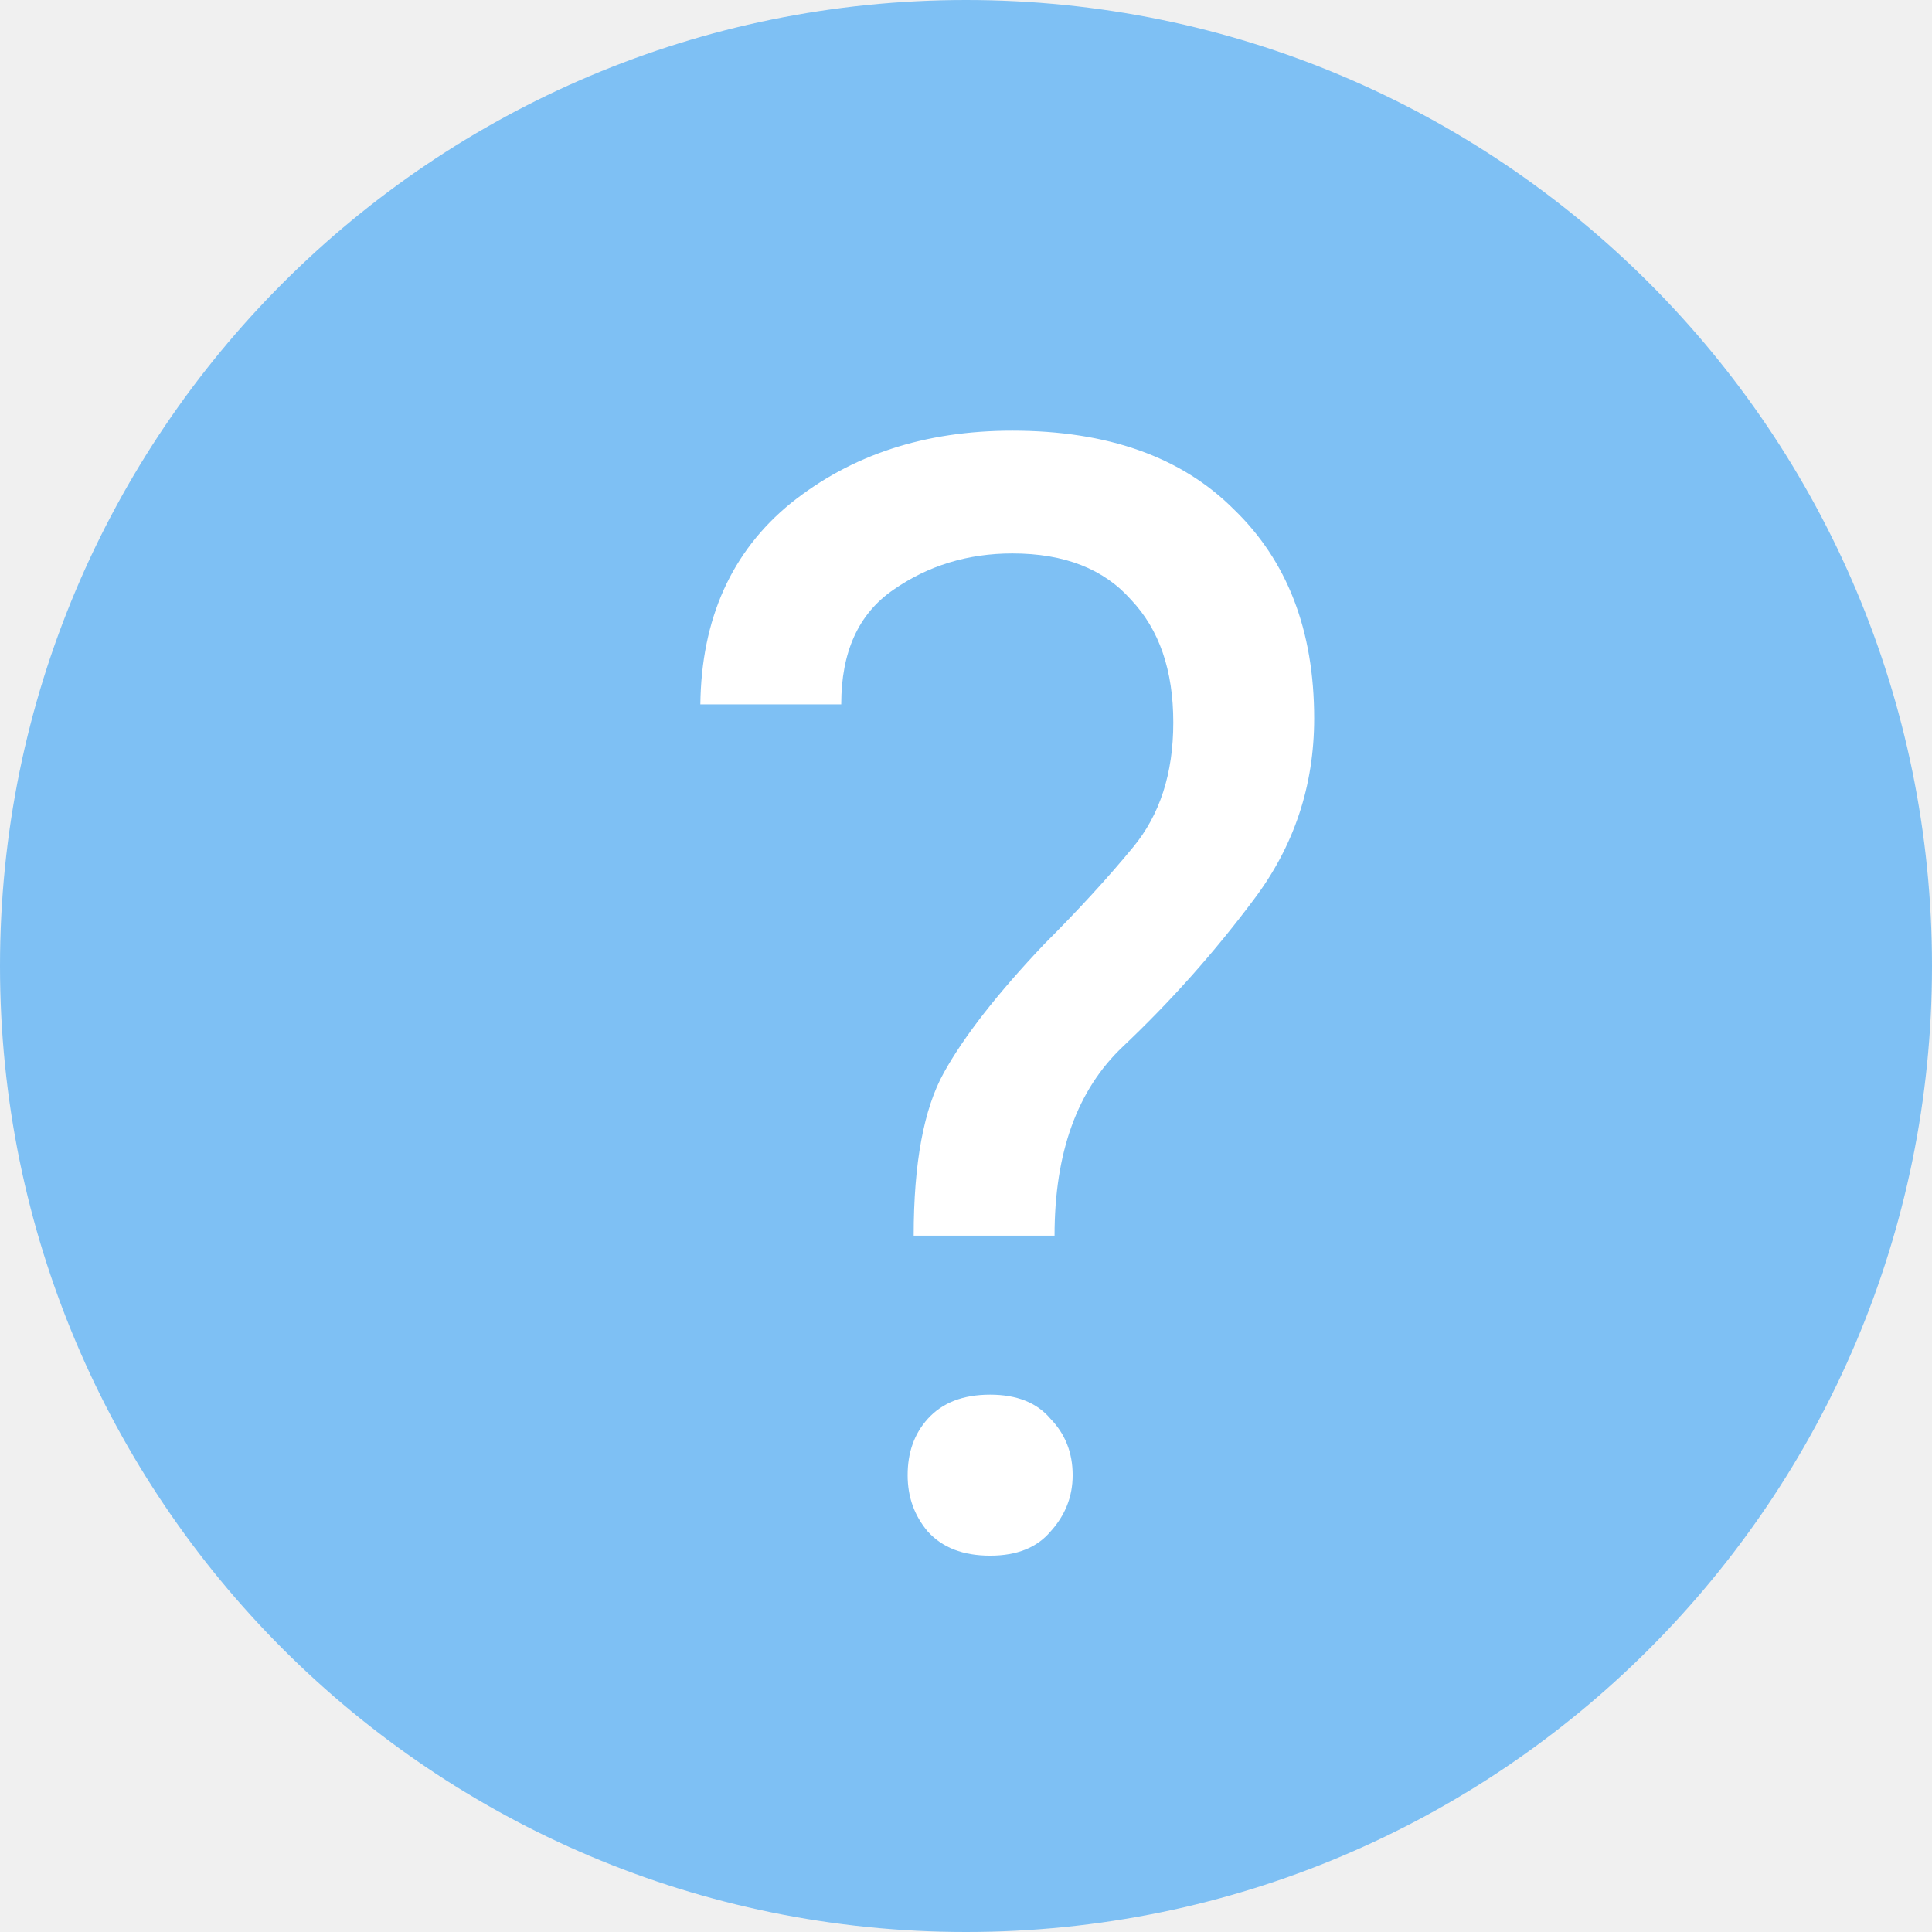
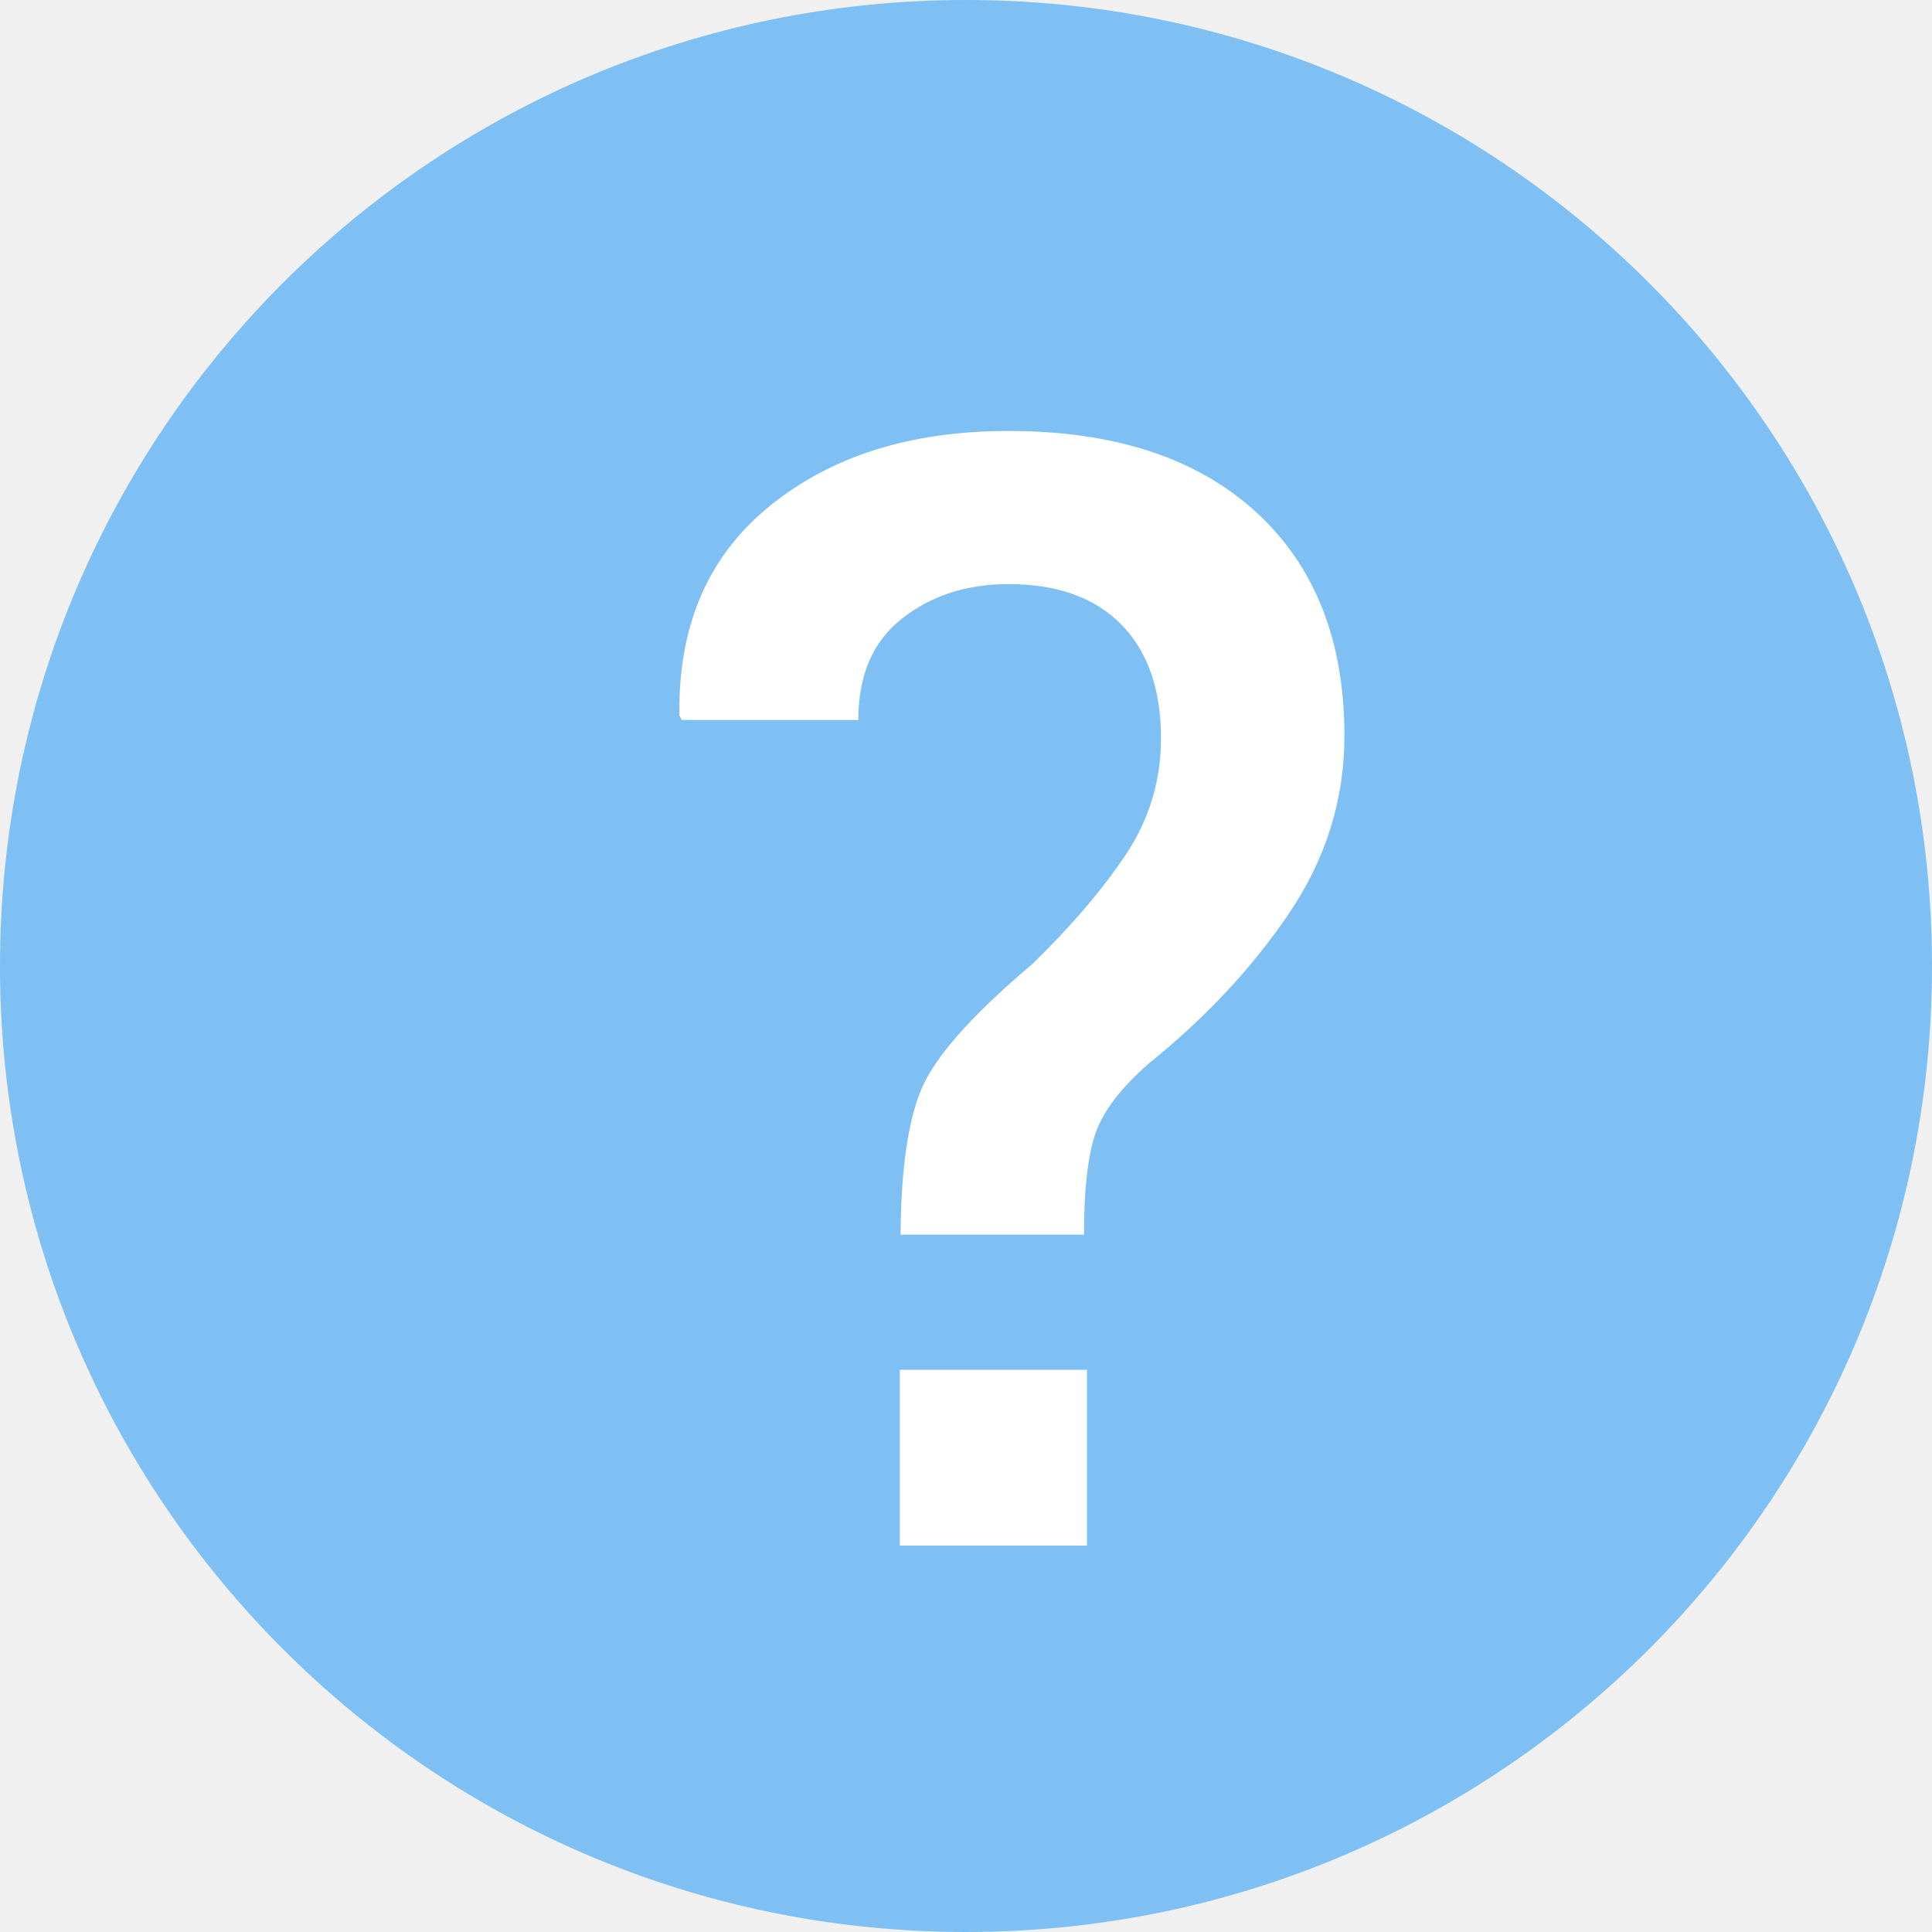
<svg xmlns="http://www.w3.org/2000/svg" width="15px" height="15px" viewBox="0 0 15 15" version="1.1">
  <defs />
  <g id="Symbols" stroke="none" stroke-width="1" fill="none" fill-rule="evenodd">
    <g id="bt-question-circle-small-hover">
      <circle id="Oval-2" fill="#7EC0F4" cx="7.5" cy="7.5" r="7.5" />
-       <text id="?" font-family="Roboto-Medium, Roboto" font-size="12" font-weight="400" fill="#FFFFFF">
-         <tspan x="5" y="12">?</tspan>
-       </text>
+       <path d="M6.992,9.586 C6.996,9.027 7.061,8.628 7.186,8.388 C7.311,8.147 7.588,7.846 8.018,7.482 C8.322,7.186 8.564,6.901 8.744,6.63 C8.924,6.358 9.014,6.059 9.014,5.73 C9.014,5.352 8.911,5.058 8.706,4.849 C8.501,4.64 8.209,4.535 7.83,4.535 C7.506,4.535 7.23,4.624 7.004,4.802 C6.777,4.979 6.664,5.242 6.664,5.59 L5.293,5.59 L5.275,5.555 C5.264,4.859 5.497,4.317 5.976,3.929 C6.454,3.54 7.072,3.346 7.83,3.346 C8.65,3.346 9.29,3.555 9.749,3.973 C10.208,4.391 10.438,4.971 10.438,5.713 C10.438,6.209 10.294,6.669 10.007,7.093 C9.72,7.517 9.357,7.904 8.92,8.256 C8.697,8.451 8.558,8.637 8.501,8.812 C8.444,8.988 8.416,9.246 8.416,9.586 L6.992,9.586 Z M8.439,12 L6.986,12 L6.986,10.635 L8.439,10.635 L8.439,12 Z" id="?" fill="#FFFFFF" />
    </g>
  </g>
</svg>
